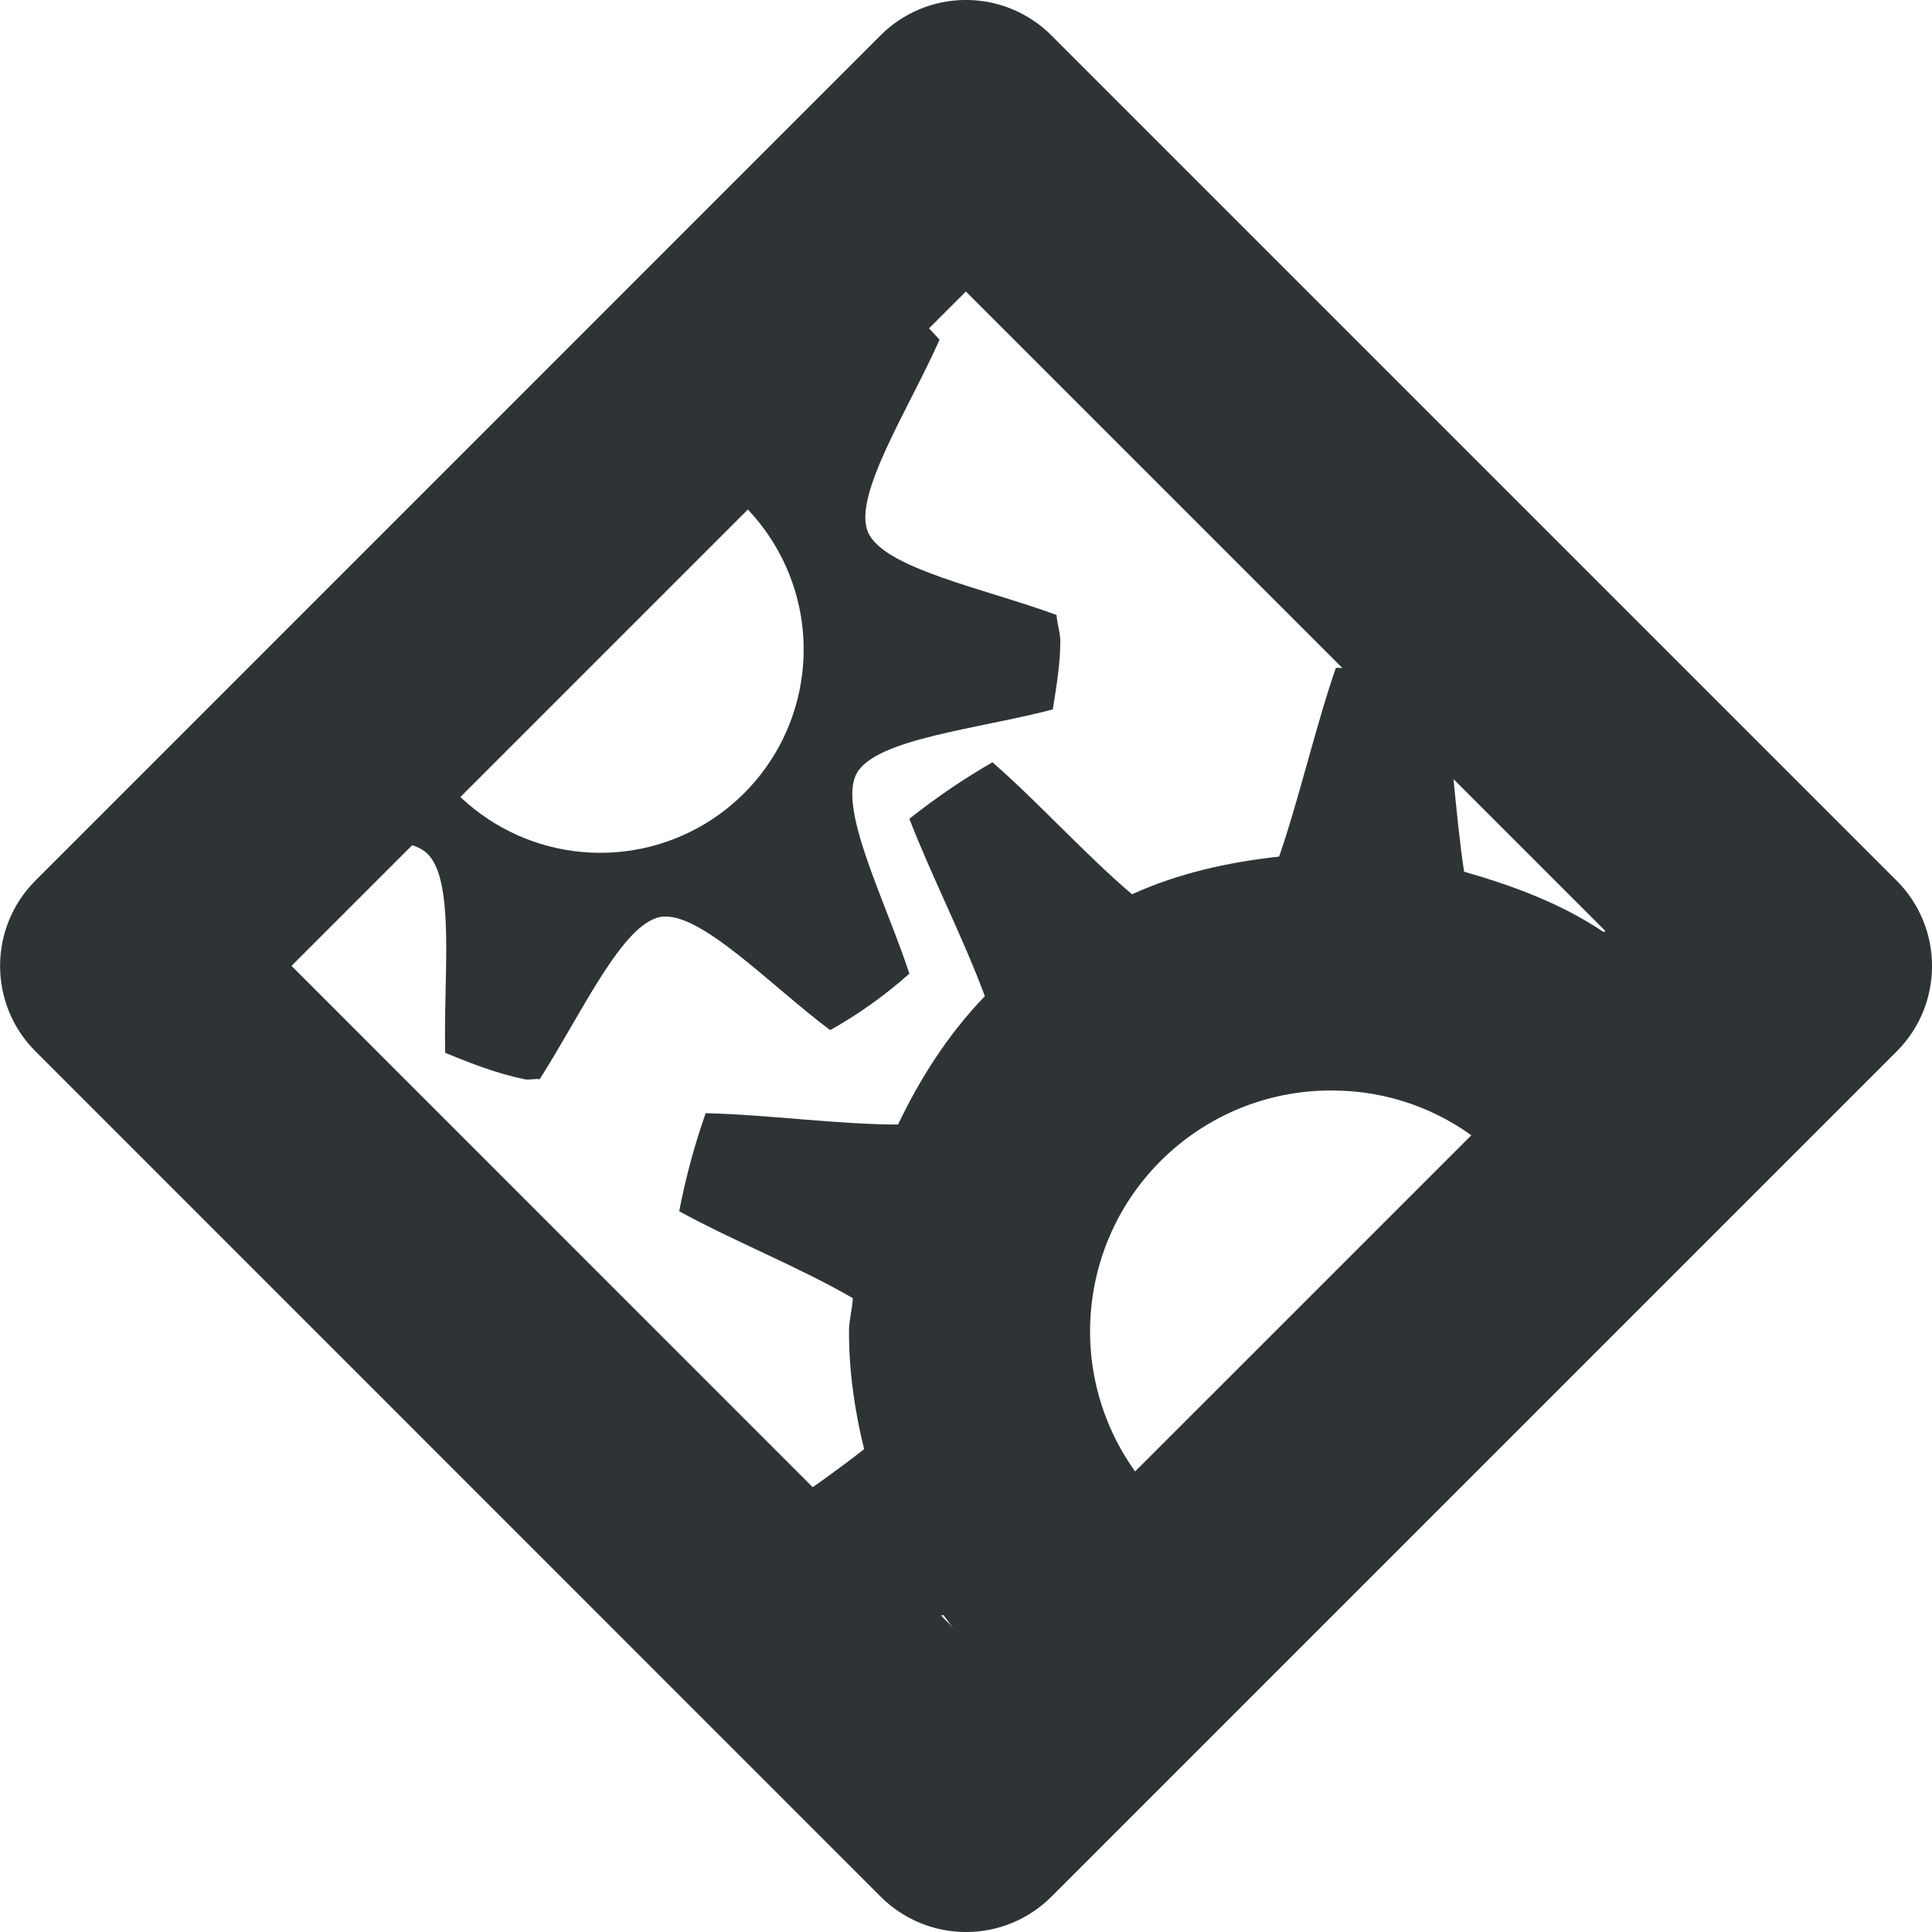
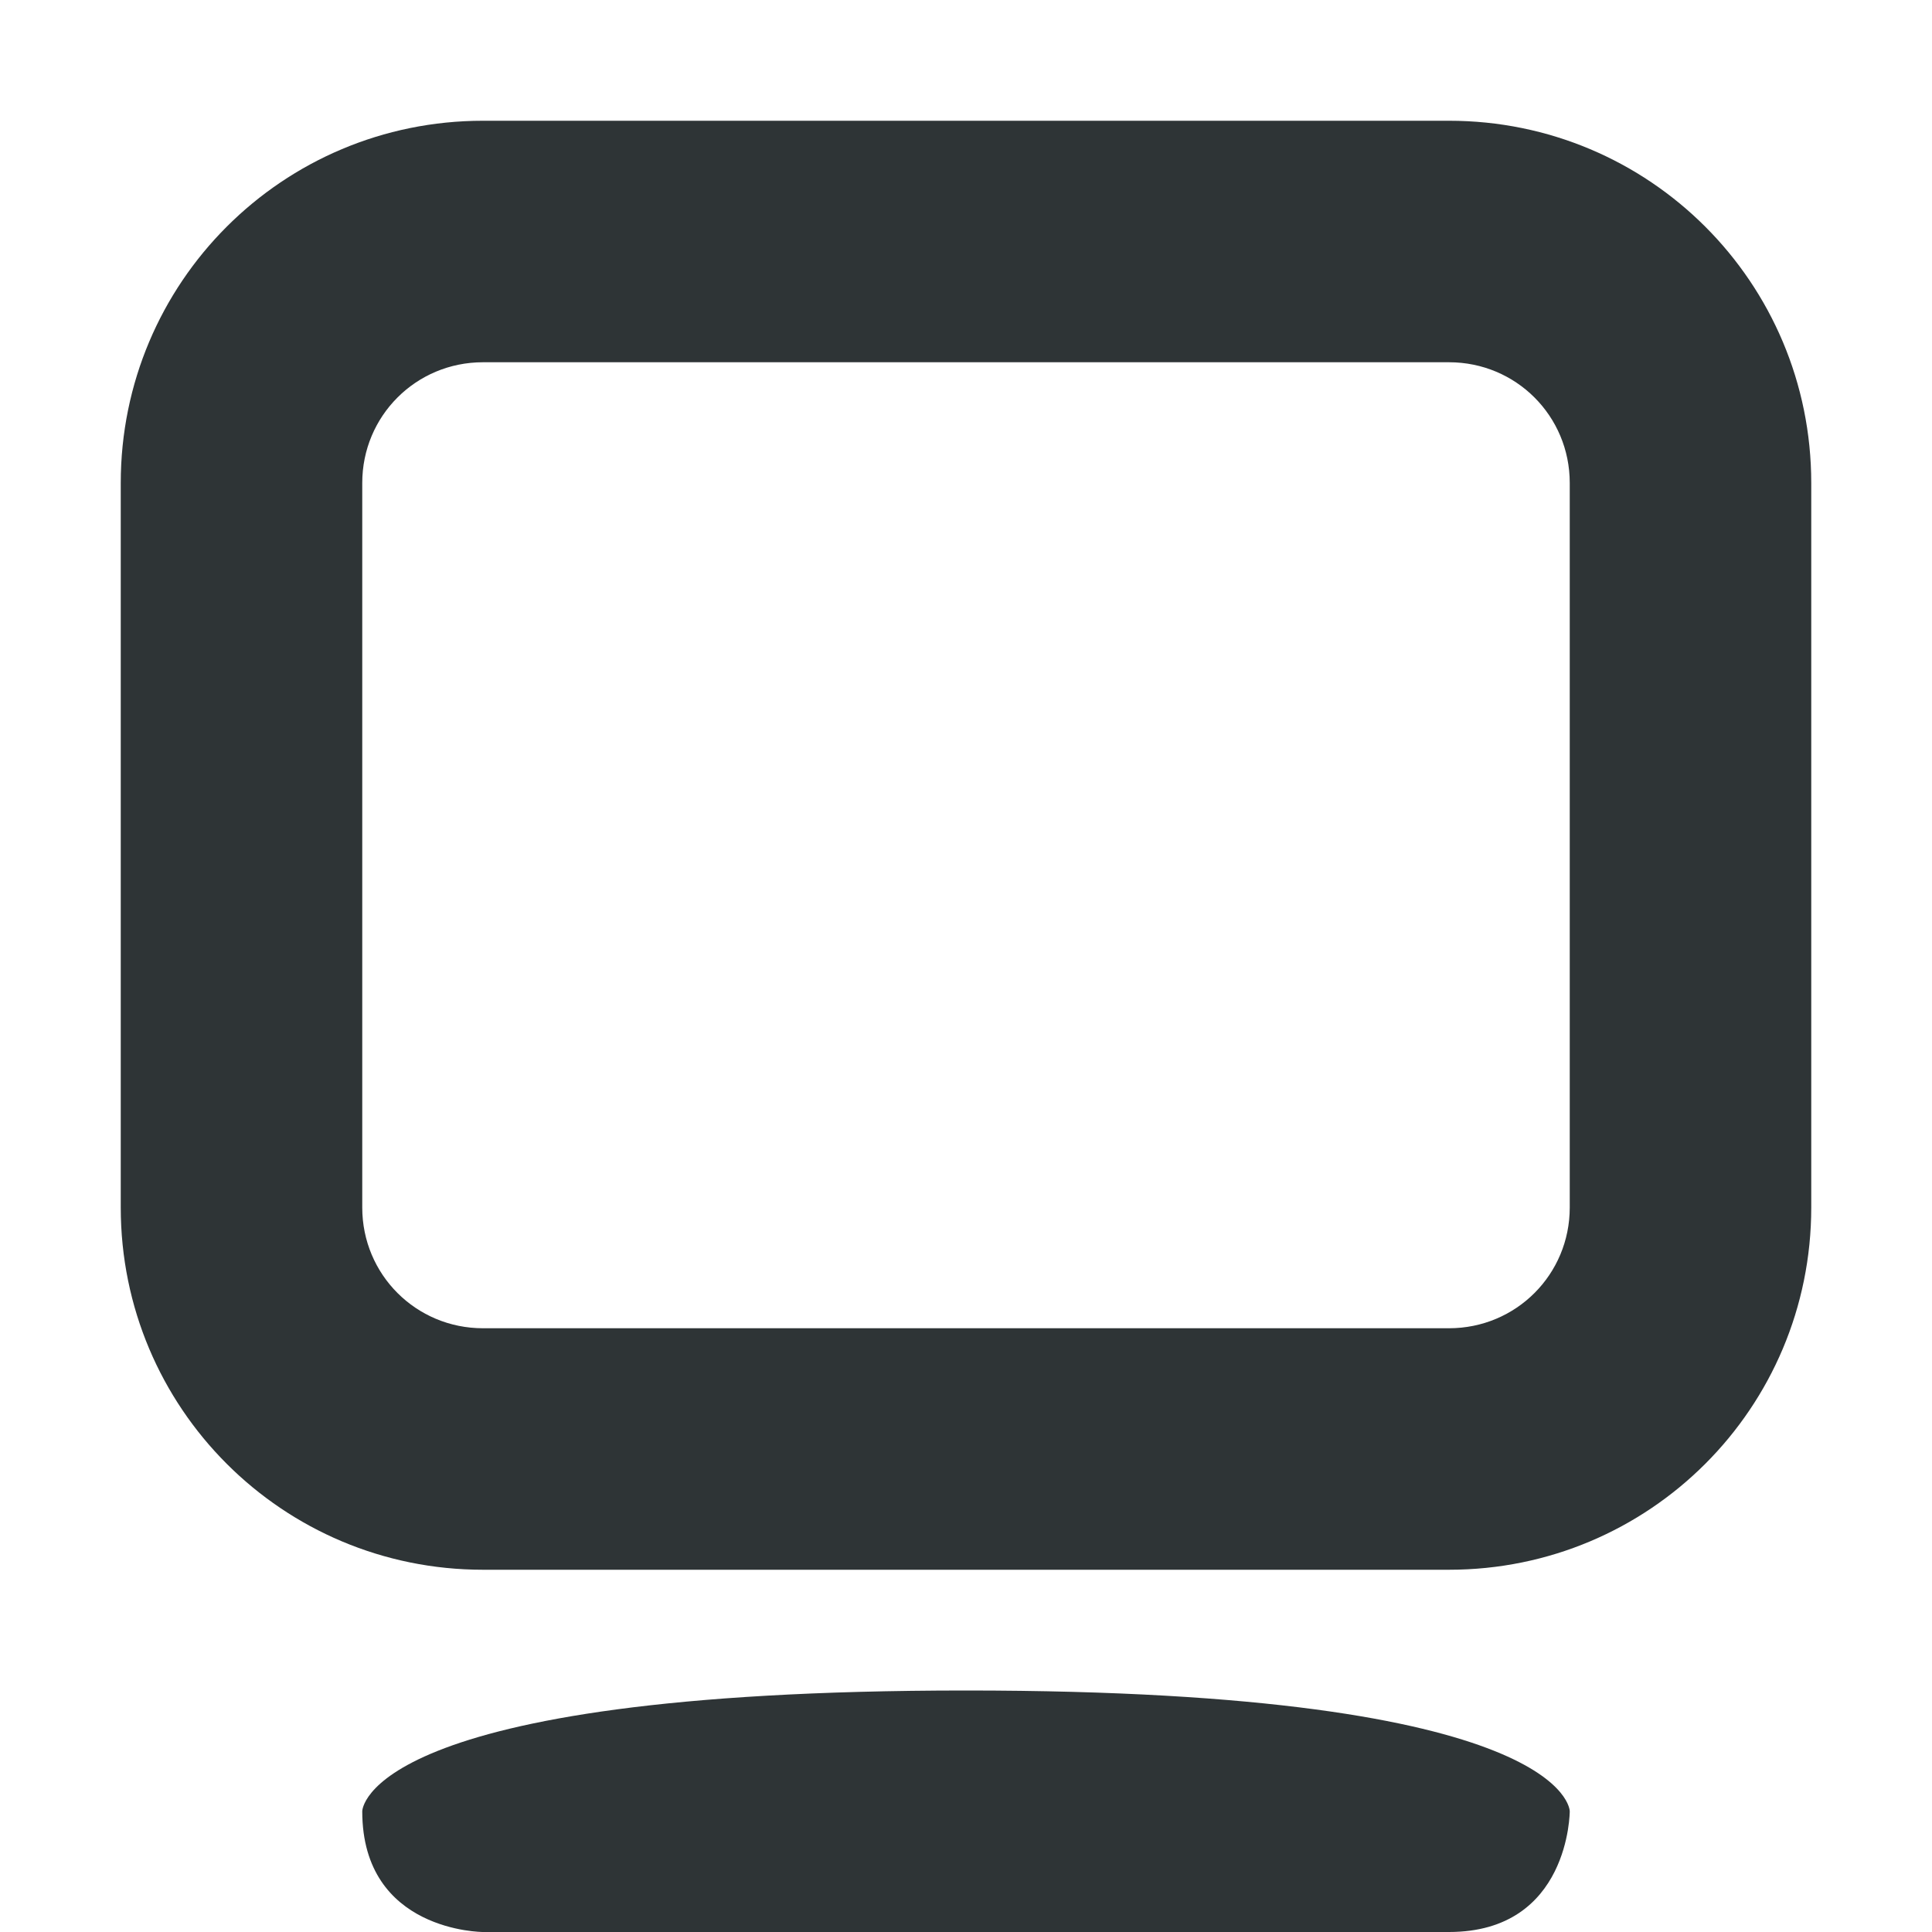
- <svg xmlns="http://www.w3.org/2000/svg" width="16" height="16">
-   <g color="#000" fill="#2e3436">
-     <path d="M7.188 2.281c-.094.056-.192.125-.29.19L5.566 3.803a1.684 1.684 0 11-2.17 2.17L2.332 7.037c.506-.069 1.017-.136 1.2.026.242.214.139 1.031.155 1.656.213.088.427.171.657.219.04.008.085-.007.125 0 .337-.525.683-1.288 1-1.344.322-.057.905.562 1.406.937a3.67 3.67 0 00.656-.468c-.195-.595-.594-1.369-.437-1.657.158-.29 1.019-.37 1.625-.531.028-.183.062-.371.062-.562 0-.075-.027-.146-.031-.22-.587-.217-1.435-.385-1.562-.687-.128-.302.34-1.021.593-1.593a3.722 3.722 0 00-.593-.532zm3.875 3.25c-.165.475-.305 1.086-.47 1.563-.43.047-.84.14-1.218.312-.38-.322-.787-.773-1.156-1.093a5.562 5.562 0 00-.688.468c.177.46.453 1.001.625 1.469-.298.309-.531.67-.719 1.063-.494 0-1.102-.084-1.593-.094a5.68 5.68 0 00-.219.812c.435.24 1.006.468 1.438.72-.006.093-.032.185-.032.28 0 .333.049.66.125.97-.382.304-.898.63-1.28.937.015.044.04.083.058.127l.613.613c.417-.1.868-.223 1.266-.303.248.343.532.626.875.875-.027.135-.068.283-.104.428.174-.063.34-.155.482-.297l1.432-1.432a1.994 1.994 0 01.533-3.918c.919 0 1.684.623 1.918 1.467l1.338-1.338c.06-.06.11-.124.156-.191-.035-.062-.06-.13-.1-.188.096-.152.205-.31.315-.47.017-.348-.1-.7-.37-.971l-.177-.176c-.28.192-.561.387-.83.555-.345-.233-.746-.383-1.156-.5-.077-.507-.107-1.132-.187-1.625a5.44 5.44 0 00-.875-.063zm-9.247.608c-.087.068-.173.138-.254.205l.014.035z" style="marker:none" overflow="visible" />
-     <path d="M8.707.293a1 1 0 00-1.415 0l-6.999 7a1 1 0 000 1.413l7 7.001a1 1 0 001.415 0l7-7a1 1 0 000-1.413zm-.708 2.121l5.587 5.587L8 13.586 2.414 7.999z" style="line-height:normal;font-variant-ligatures:normal;font-variant-position:normal;font-variant-caps:normal;font-variant-numeric:normal;font-variant-alternates:normal;font-feature-settings:normal;text-indent:0;text-align:start;text-decoration-line:none;text-decoration-style:solid;text-decoration-color:#000;text-transform:none;text-orientation:mixed;shape-padding:0;isolation:auto;mix-blend-mode:normal;marker:none" font-weight="400" font-family="sans-serif" overflow="visible" />
-   </g>
+ <svg xmlns="http://www.w3.org/2000/svg" height="16px" viewBox="0 0 16 16" width="16px">
+   <path d="m 12 1 c 1.66 0 3 1.34 3 3 v 6 c 0 1.66 -1.34 3 -3 3 h -8 c -1.66 0 -3 -1.34 -3 -3 v -6 c 0 -1.66 1.34 -3 3 -3 z m 0 2 h -8 c -0.555 0 -1 0.445 -1 1 v 6 c 0 0.555 0.445 1 1 1 h 8 c 0.555 0 1 -0.445 1 -1 v -6 c 0 -0.555 -0.445 -1 -1 -1 z m -4 11 c -5 0 -5 1 -5 1 c 0 1 1 1 1 1 h 8 c 1 0 1 -1 1 -1 s 0 -1 -5 -1 z m 0 0" fill="#2e3436" />
</svg>
